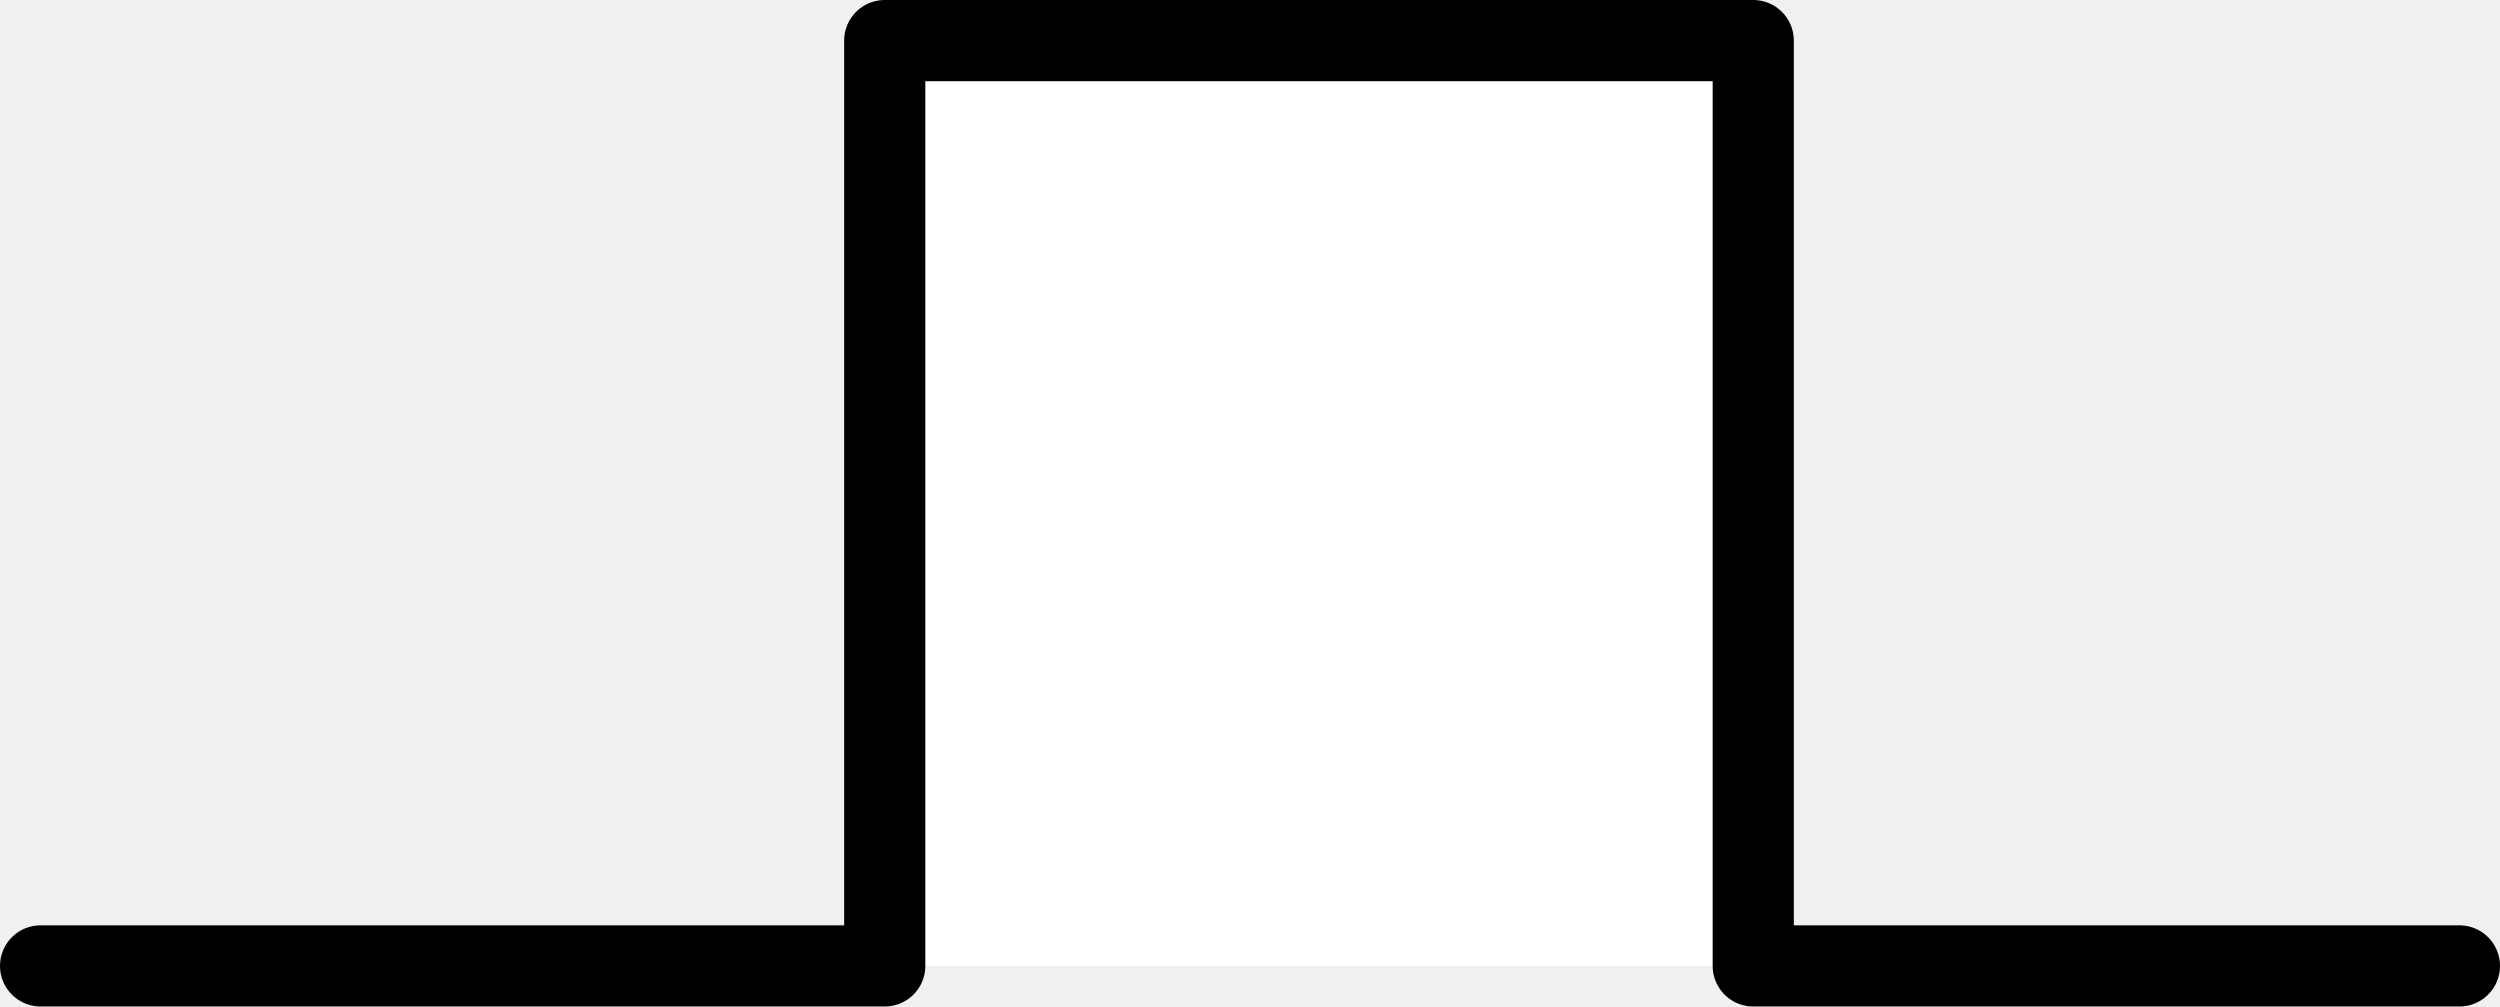
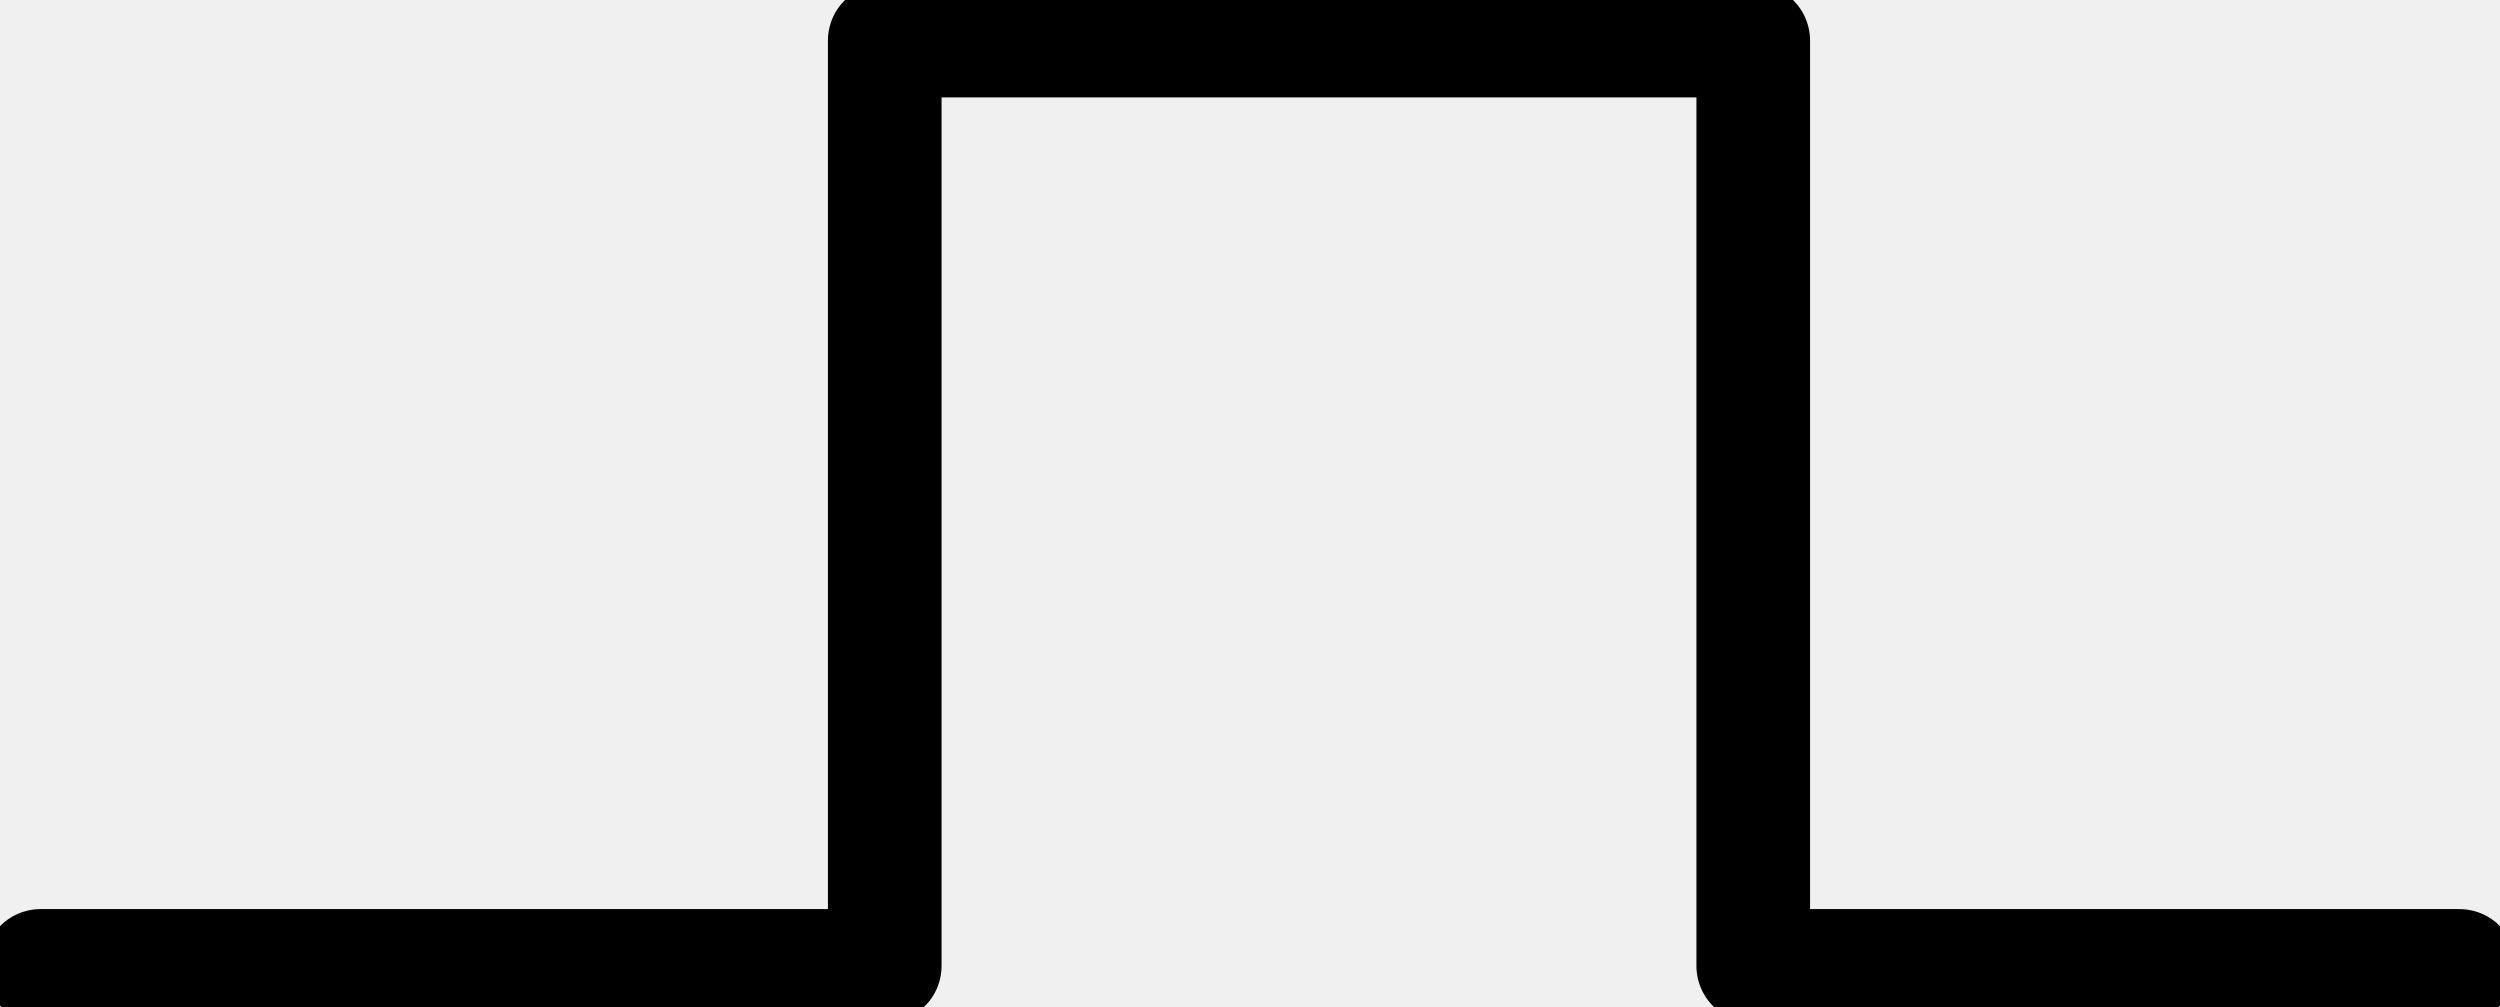
<svg xmlns="http://www.w3.org/2000/svg" viewBox="0 0 308 124">
-   <defs>
-     <style>.cls-1{fill:#fff;stroke:#000;stroke-linecap:round;stroke-linejoin:round;stroke-width:10px;}</style>
-   </defs>
+   <defs />
  <g id="Layer_2" data-name="Layer 2">
    <g id="Layer_1-2" data-name="Layer 1">
-       <polyline class="cls-1" points="5 119 109 119 109 5 216 5 216 119 303 119" />
+       <polyline style="fill:none;stroke:black;stroke-width:14;stroke-linecap:round;stroke-linejoin:round;" class="cls-1" points="5 119 109 119 109 5 216 5 216 119 303 119" />
    </g>
  </g>
</svg>
